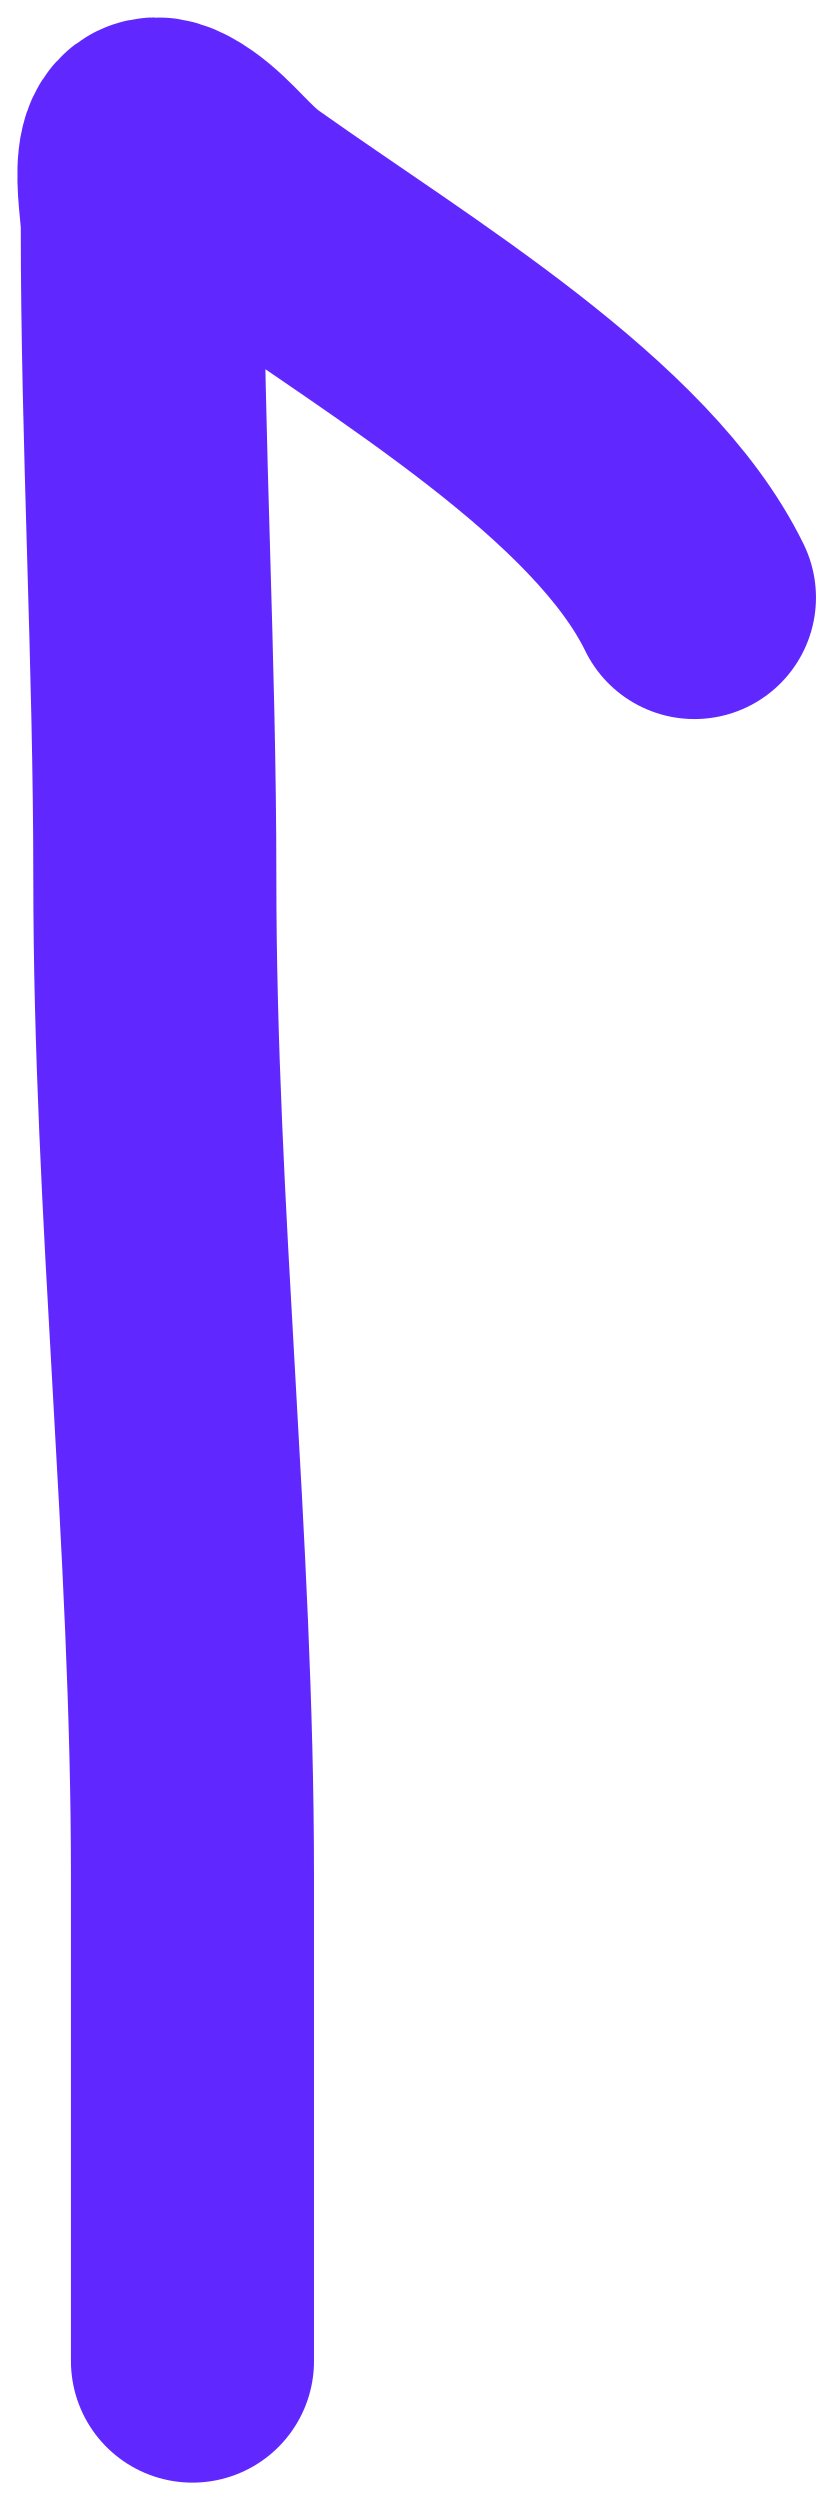
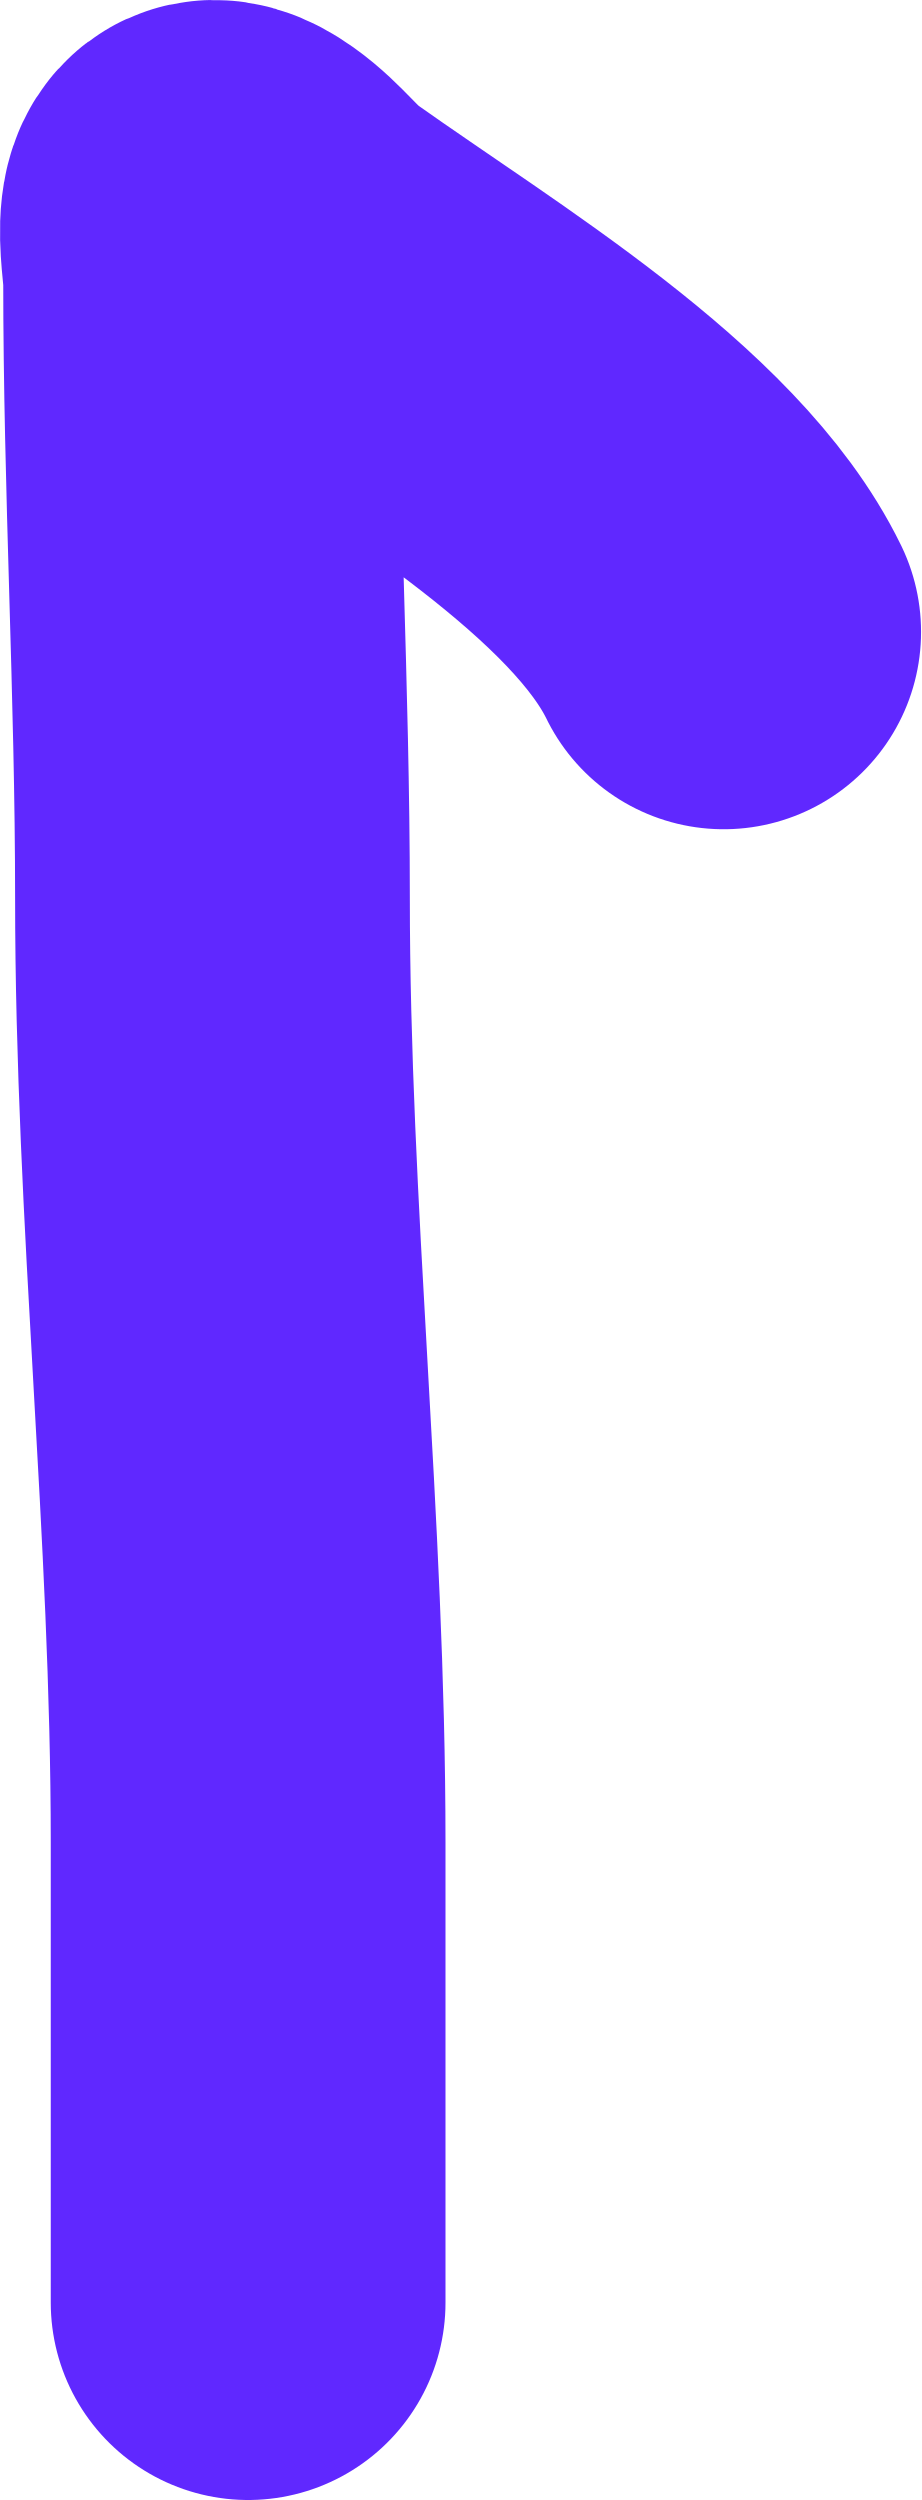
- <svg xmlns="http://www.w3.org/2000/svg" width="24" height="72" viewBox="0 0 24 72" fill="none">
-   <path d="M20 17.209C17.914 12.931 11.634 9.219 7.17 6.05C6.446 5.537 5.985 4.839 5.262 4.326C3.5 3.075 4.098 5.775 4.098 6.492C4.098 12.767 4.459 19.021 4.459 25.289C4.459 34.888 5.543 44.42 5.543 54.005C5.543 58.67 5.543 63.335 5.543 68" stroke="#6028FF" stroke-width="7" stroke-linecap="round" />
+ <svg xmlns="http://www.w3.org/2000/svg" width="28" height="76" viewBox="0 0 28 76" fill="none">
+   <path d="M22 19.209C19.914 14.931 13.634 11.219 9.17 8.05C8.446 7.537 7.985 6.839 7.262 6.326C5.5 5.075 6.098 7.775 6.098 8.492C6.098 14.767 6.459 21.021 6.459 27.289C6.459 36.888 7.543 46.42 7.543 56.005C7.543 60.67 7.543 65.335 7.543 70" stroke="#6028FF" stroke-width="12" stroke-linecap="round" />
</svg>
